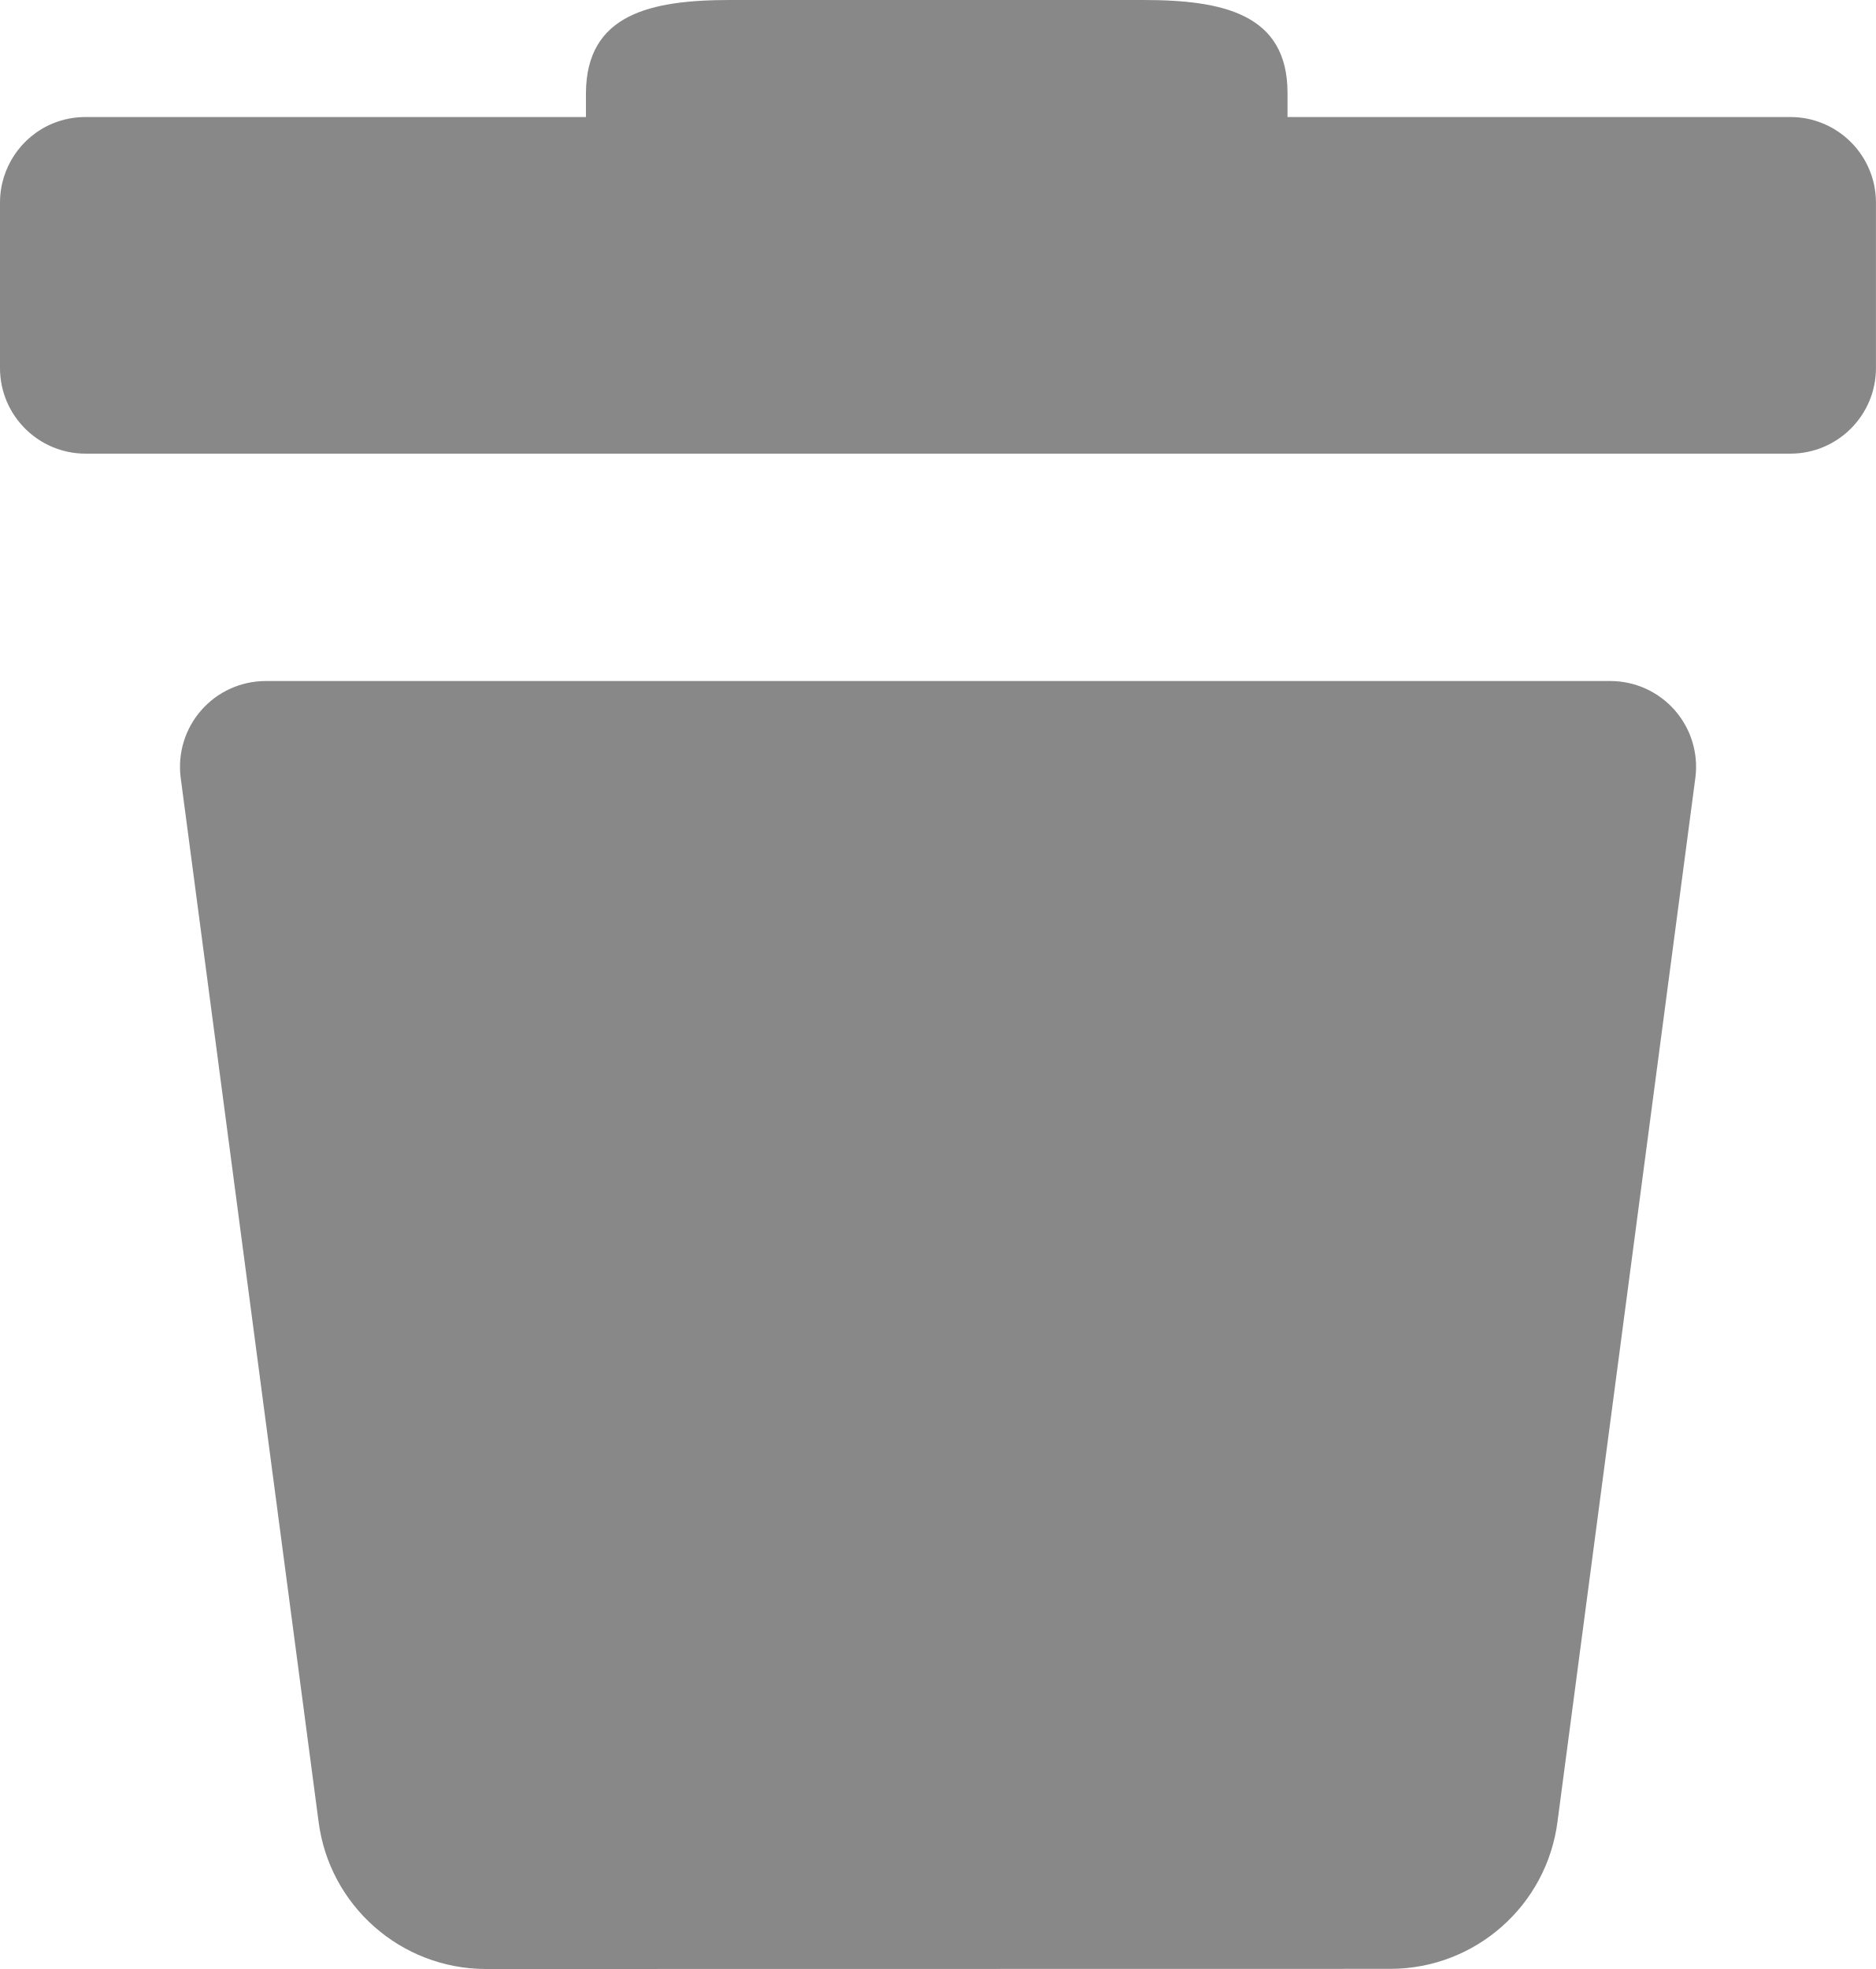
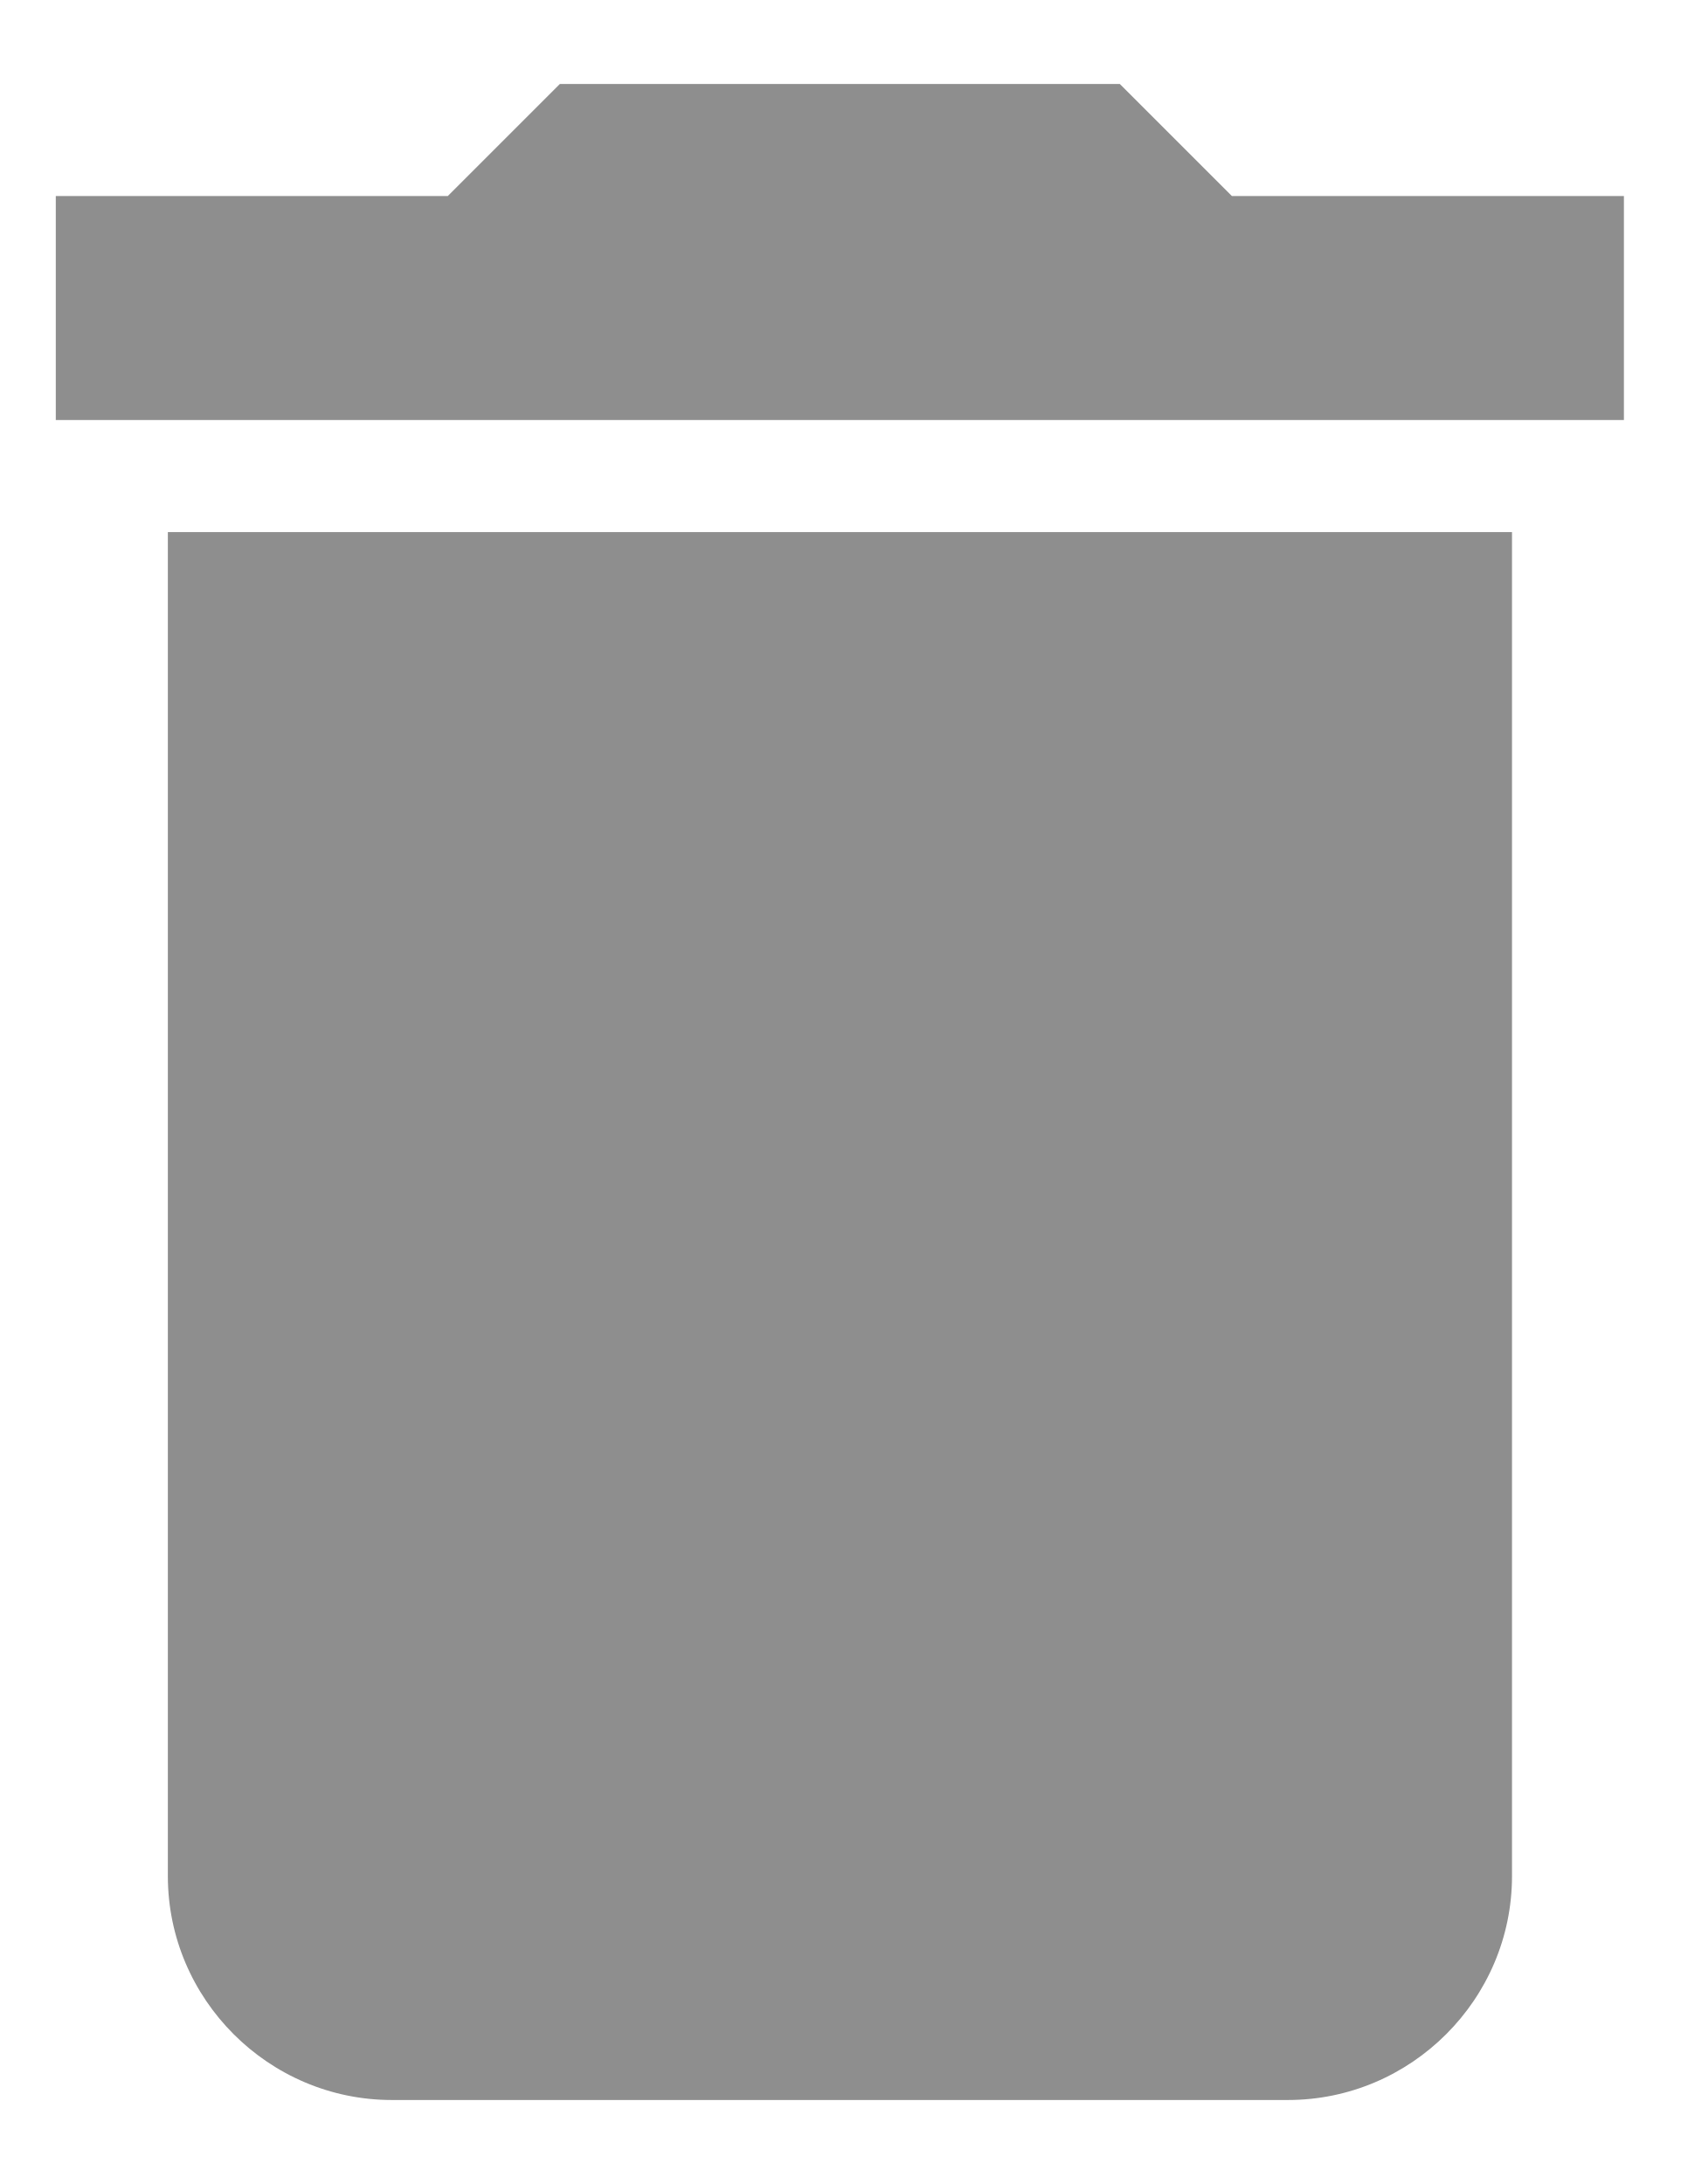
- <svg xmlns="http://www.w3.org/2000/svg" id="delete" width="13.498" height="14.167" viewBox="0 0 13.498 14.167">
-   <path id="Combined_Shape" data-name="Combined Shape" d="M3.492,14.167a1.215,1.215,0,0,1-1.2-1.062L1.3,5.595A.617.617,0,0,1,1.909,4.9h9.679a.617.617,0,0,1,.611.693l-.992,7.511a1.214,1.214,0,0,1-1.2,1.062ZM.616,3.264A.616.616,0,0,1,0,2.648V1.458A.617.617,0,0,1,.38.888.624.624,0,0,1,.616.842h3.6V.668C4.22.1,4.683,0,5.254,0H8.226C8.8,0,9.264.1,9.264.668V.842h3.618a.616.616,0,0,1,.616.616v1.19a.616.616,0,0,1-.616.616Z" fill="#888" />
+ <svg xmlns="http://www.w3.org/2000/svg" width="10" height="13" viewBox="0 0 10 13" fill="none">
+   <path d="M0.999 11.167C0.999 11.9 1.599 12.5 2.332 12.5H7.665C8.399 12.5 8.999 11.9 8.999 11.167V3.167H0.999V11.167ZM9.665 1.167H7.332L6.665 0.5H3.332L2.665 1.167H0.332V2.5H9.665V1.167Z" fill="#8E8E8E" />
</svg>
